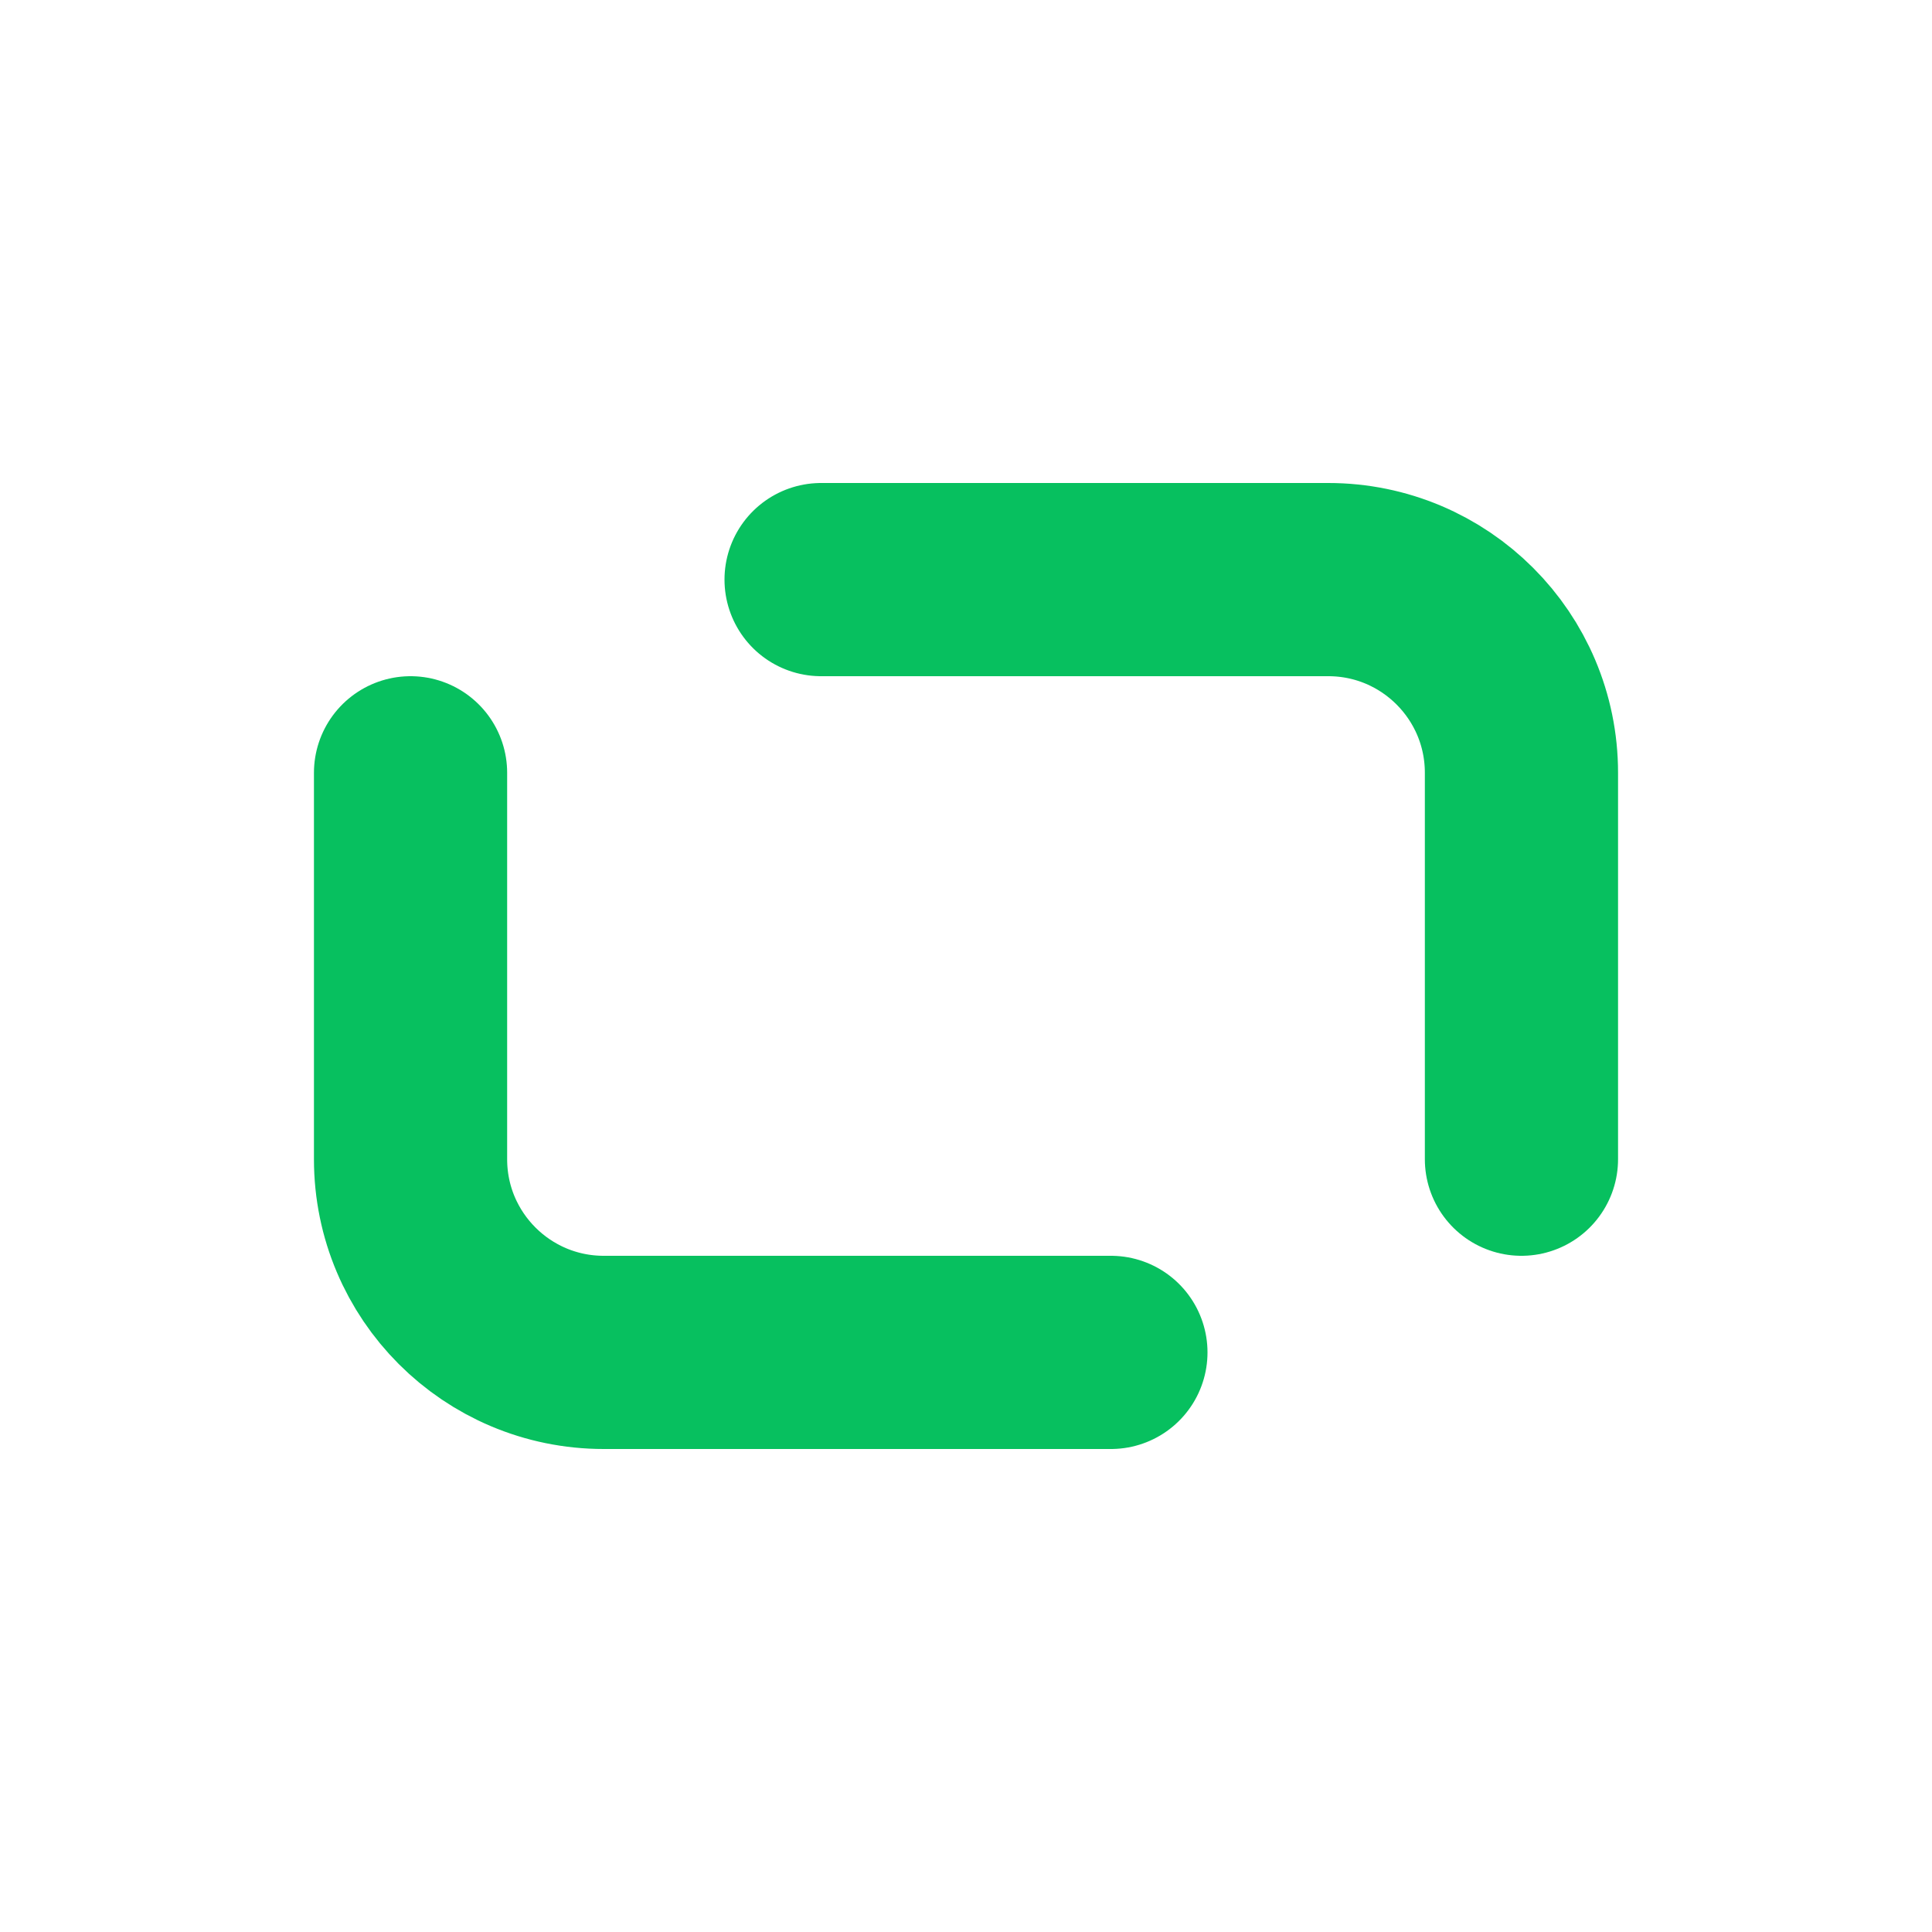
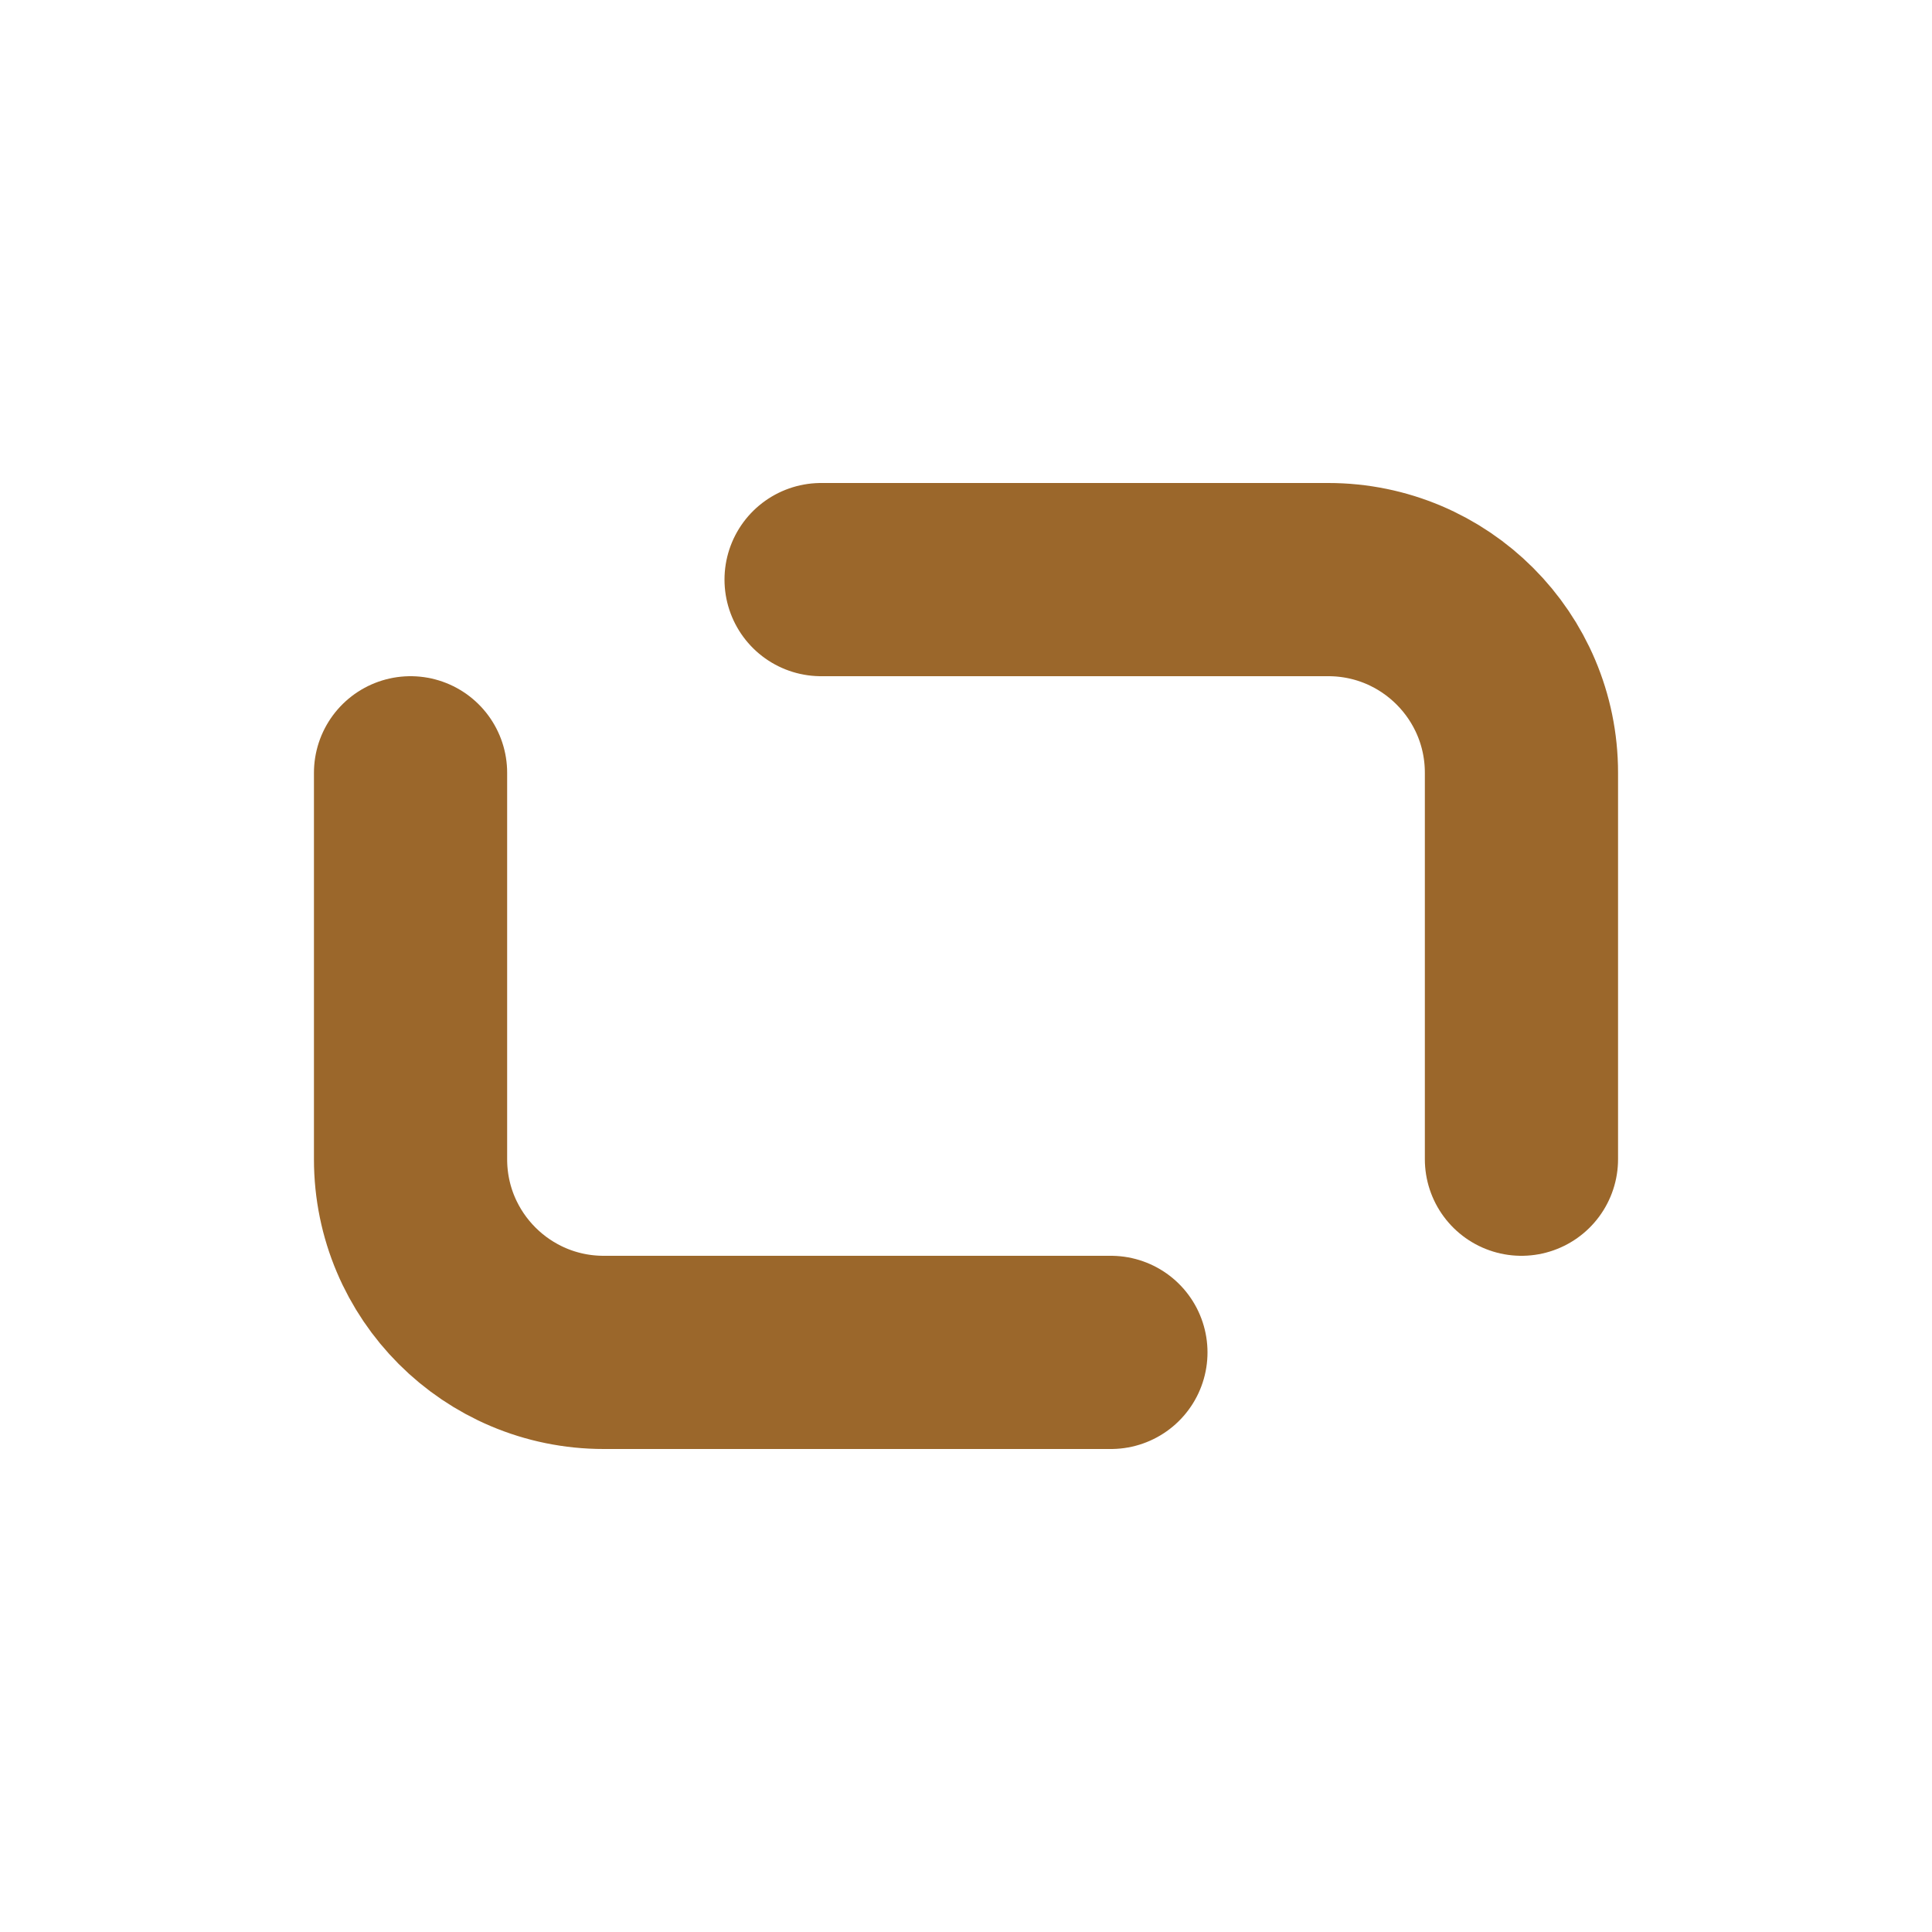
<svg xmlns="http://www.w3.org/2000/svg" viewBox="0 0 20 20" width="20" height="20" fill="none">
-   <path d="M4.25 8V12a2 2 0 0 0 2 2H11.5" stroke="#07C05F" stroke-width="2" stroke-linecap="round" stroke-linejoin="round" />
-   <path d="M15.75 12V8a2 2 0 0 0-2-2H8.5" stroke="#07C05F" stroke-width="2" stroke-linecap="round" stroke-linejoin="round" />
+   <path d="M4.25 8V12a2 2 0 0 0 2 2H11.5" stroke="#9B672B" stroke-width="2" stroke-linecap="round" stroke-linejoin="round" />
+   <path d="M15.75 12V8a2 2 0 0 0-2-2H8.5" stroke="#9B672B" stroke-width="2" stroke-linecap="round" stroke-linejoin="round" />
</svg>
